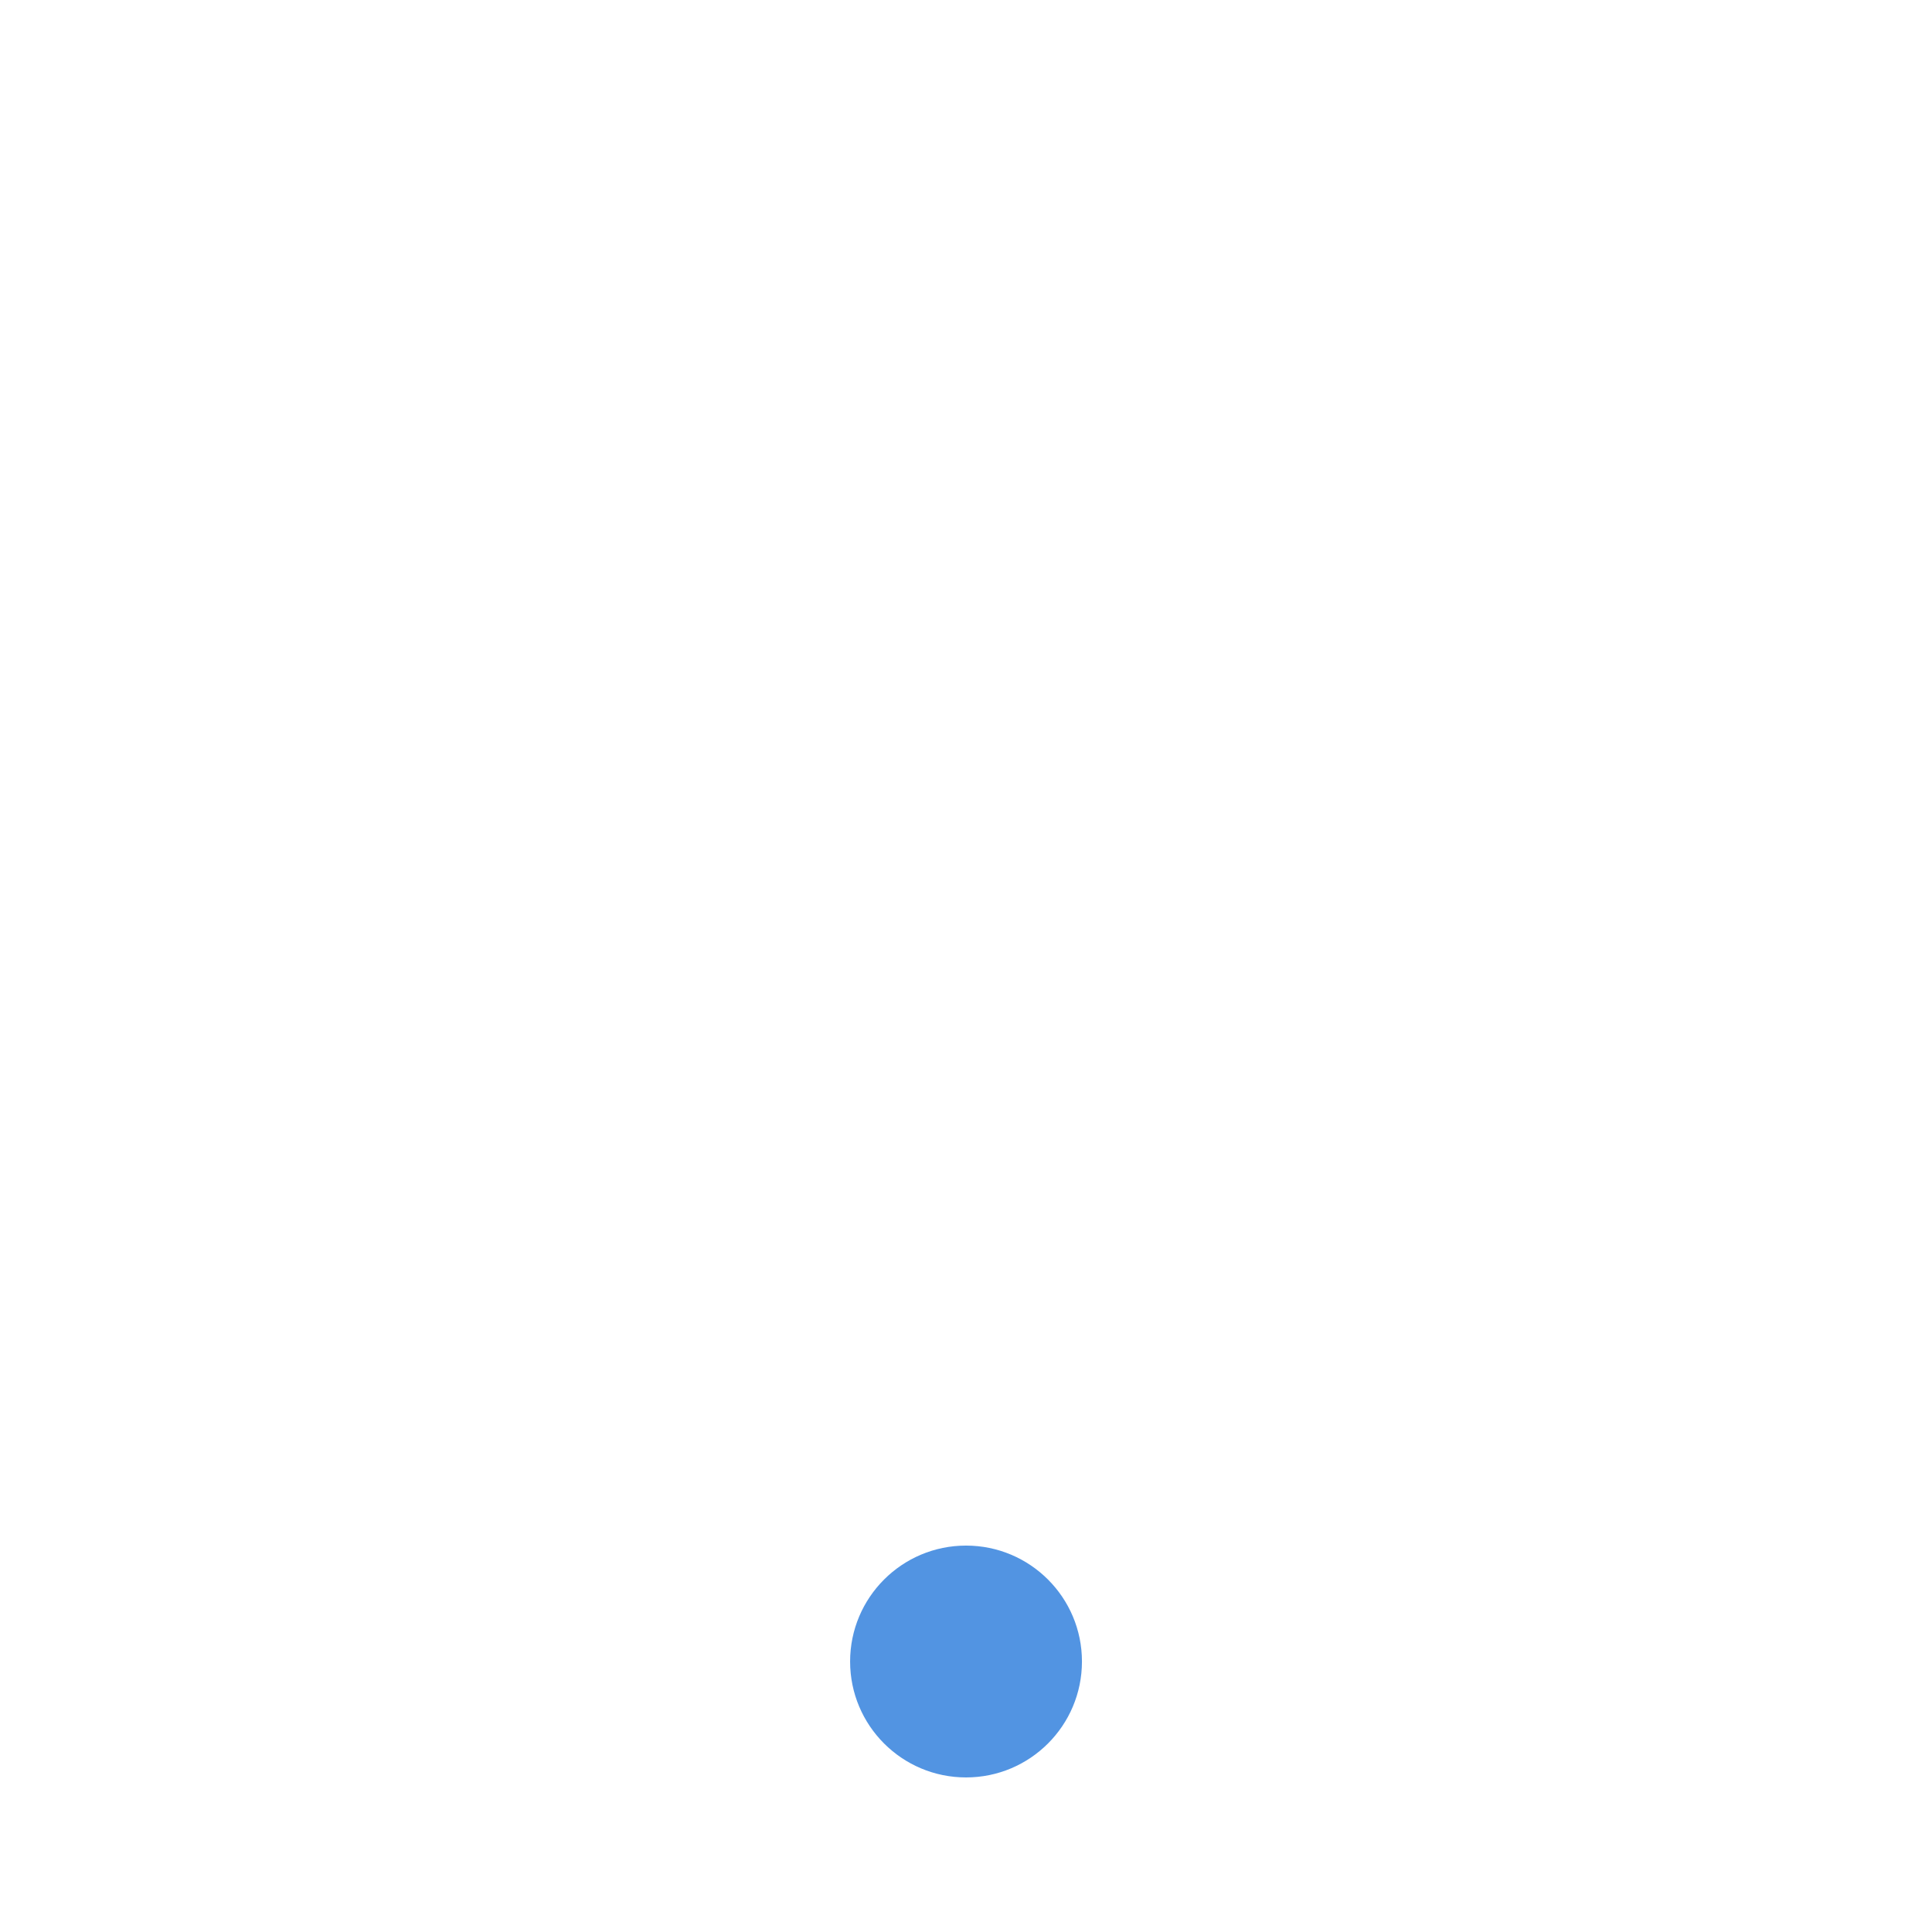
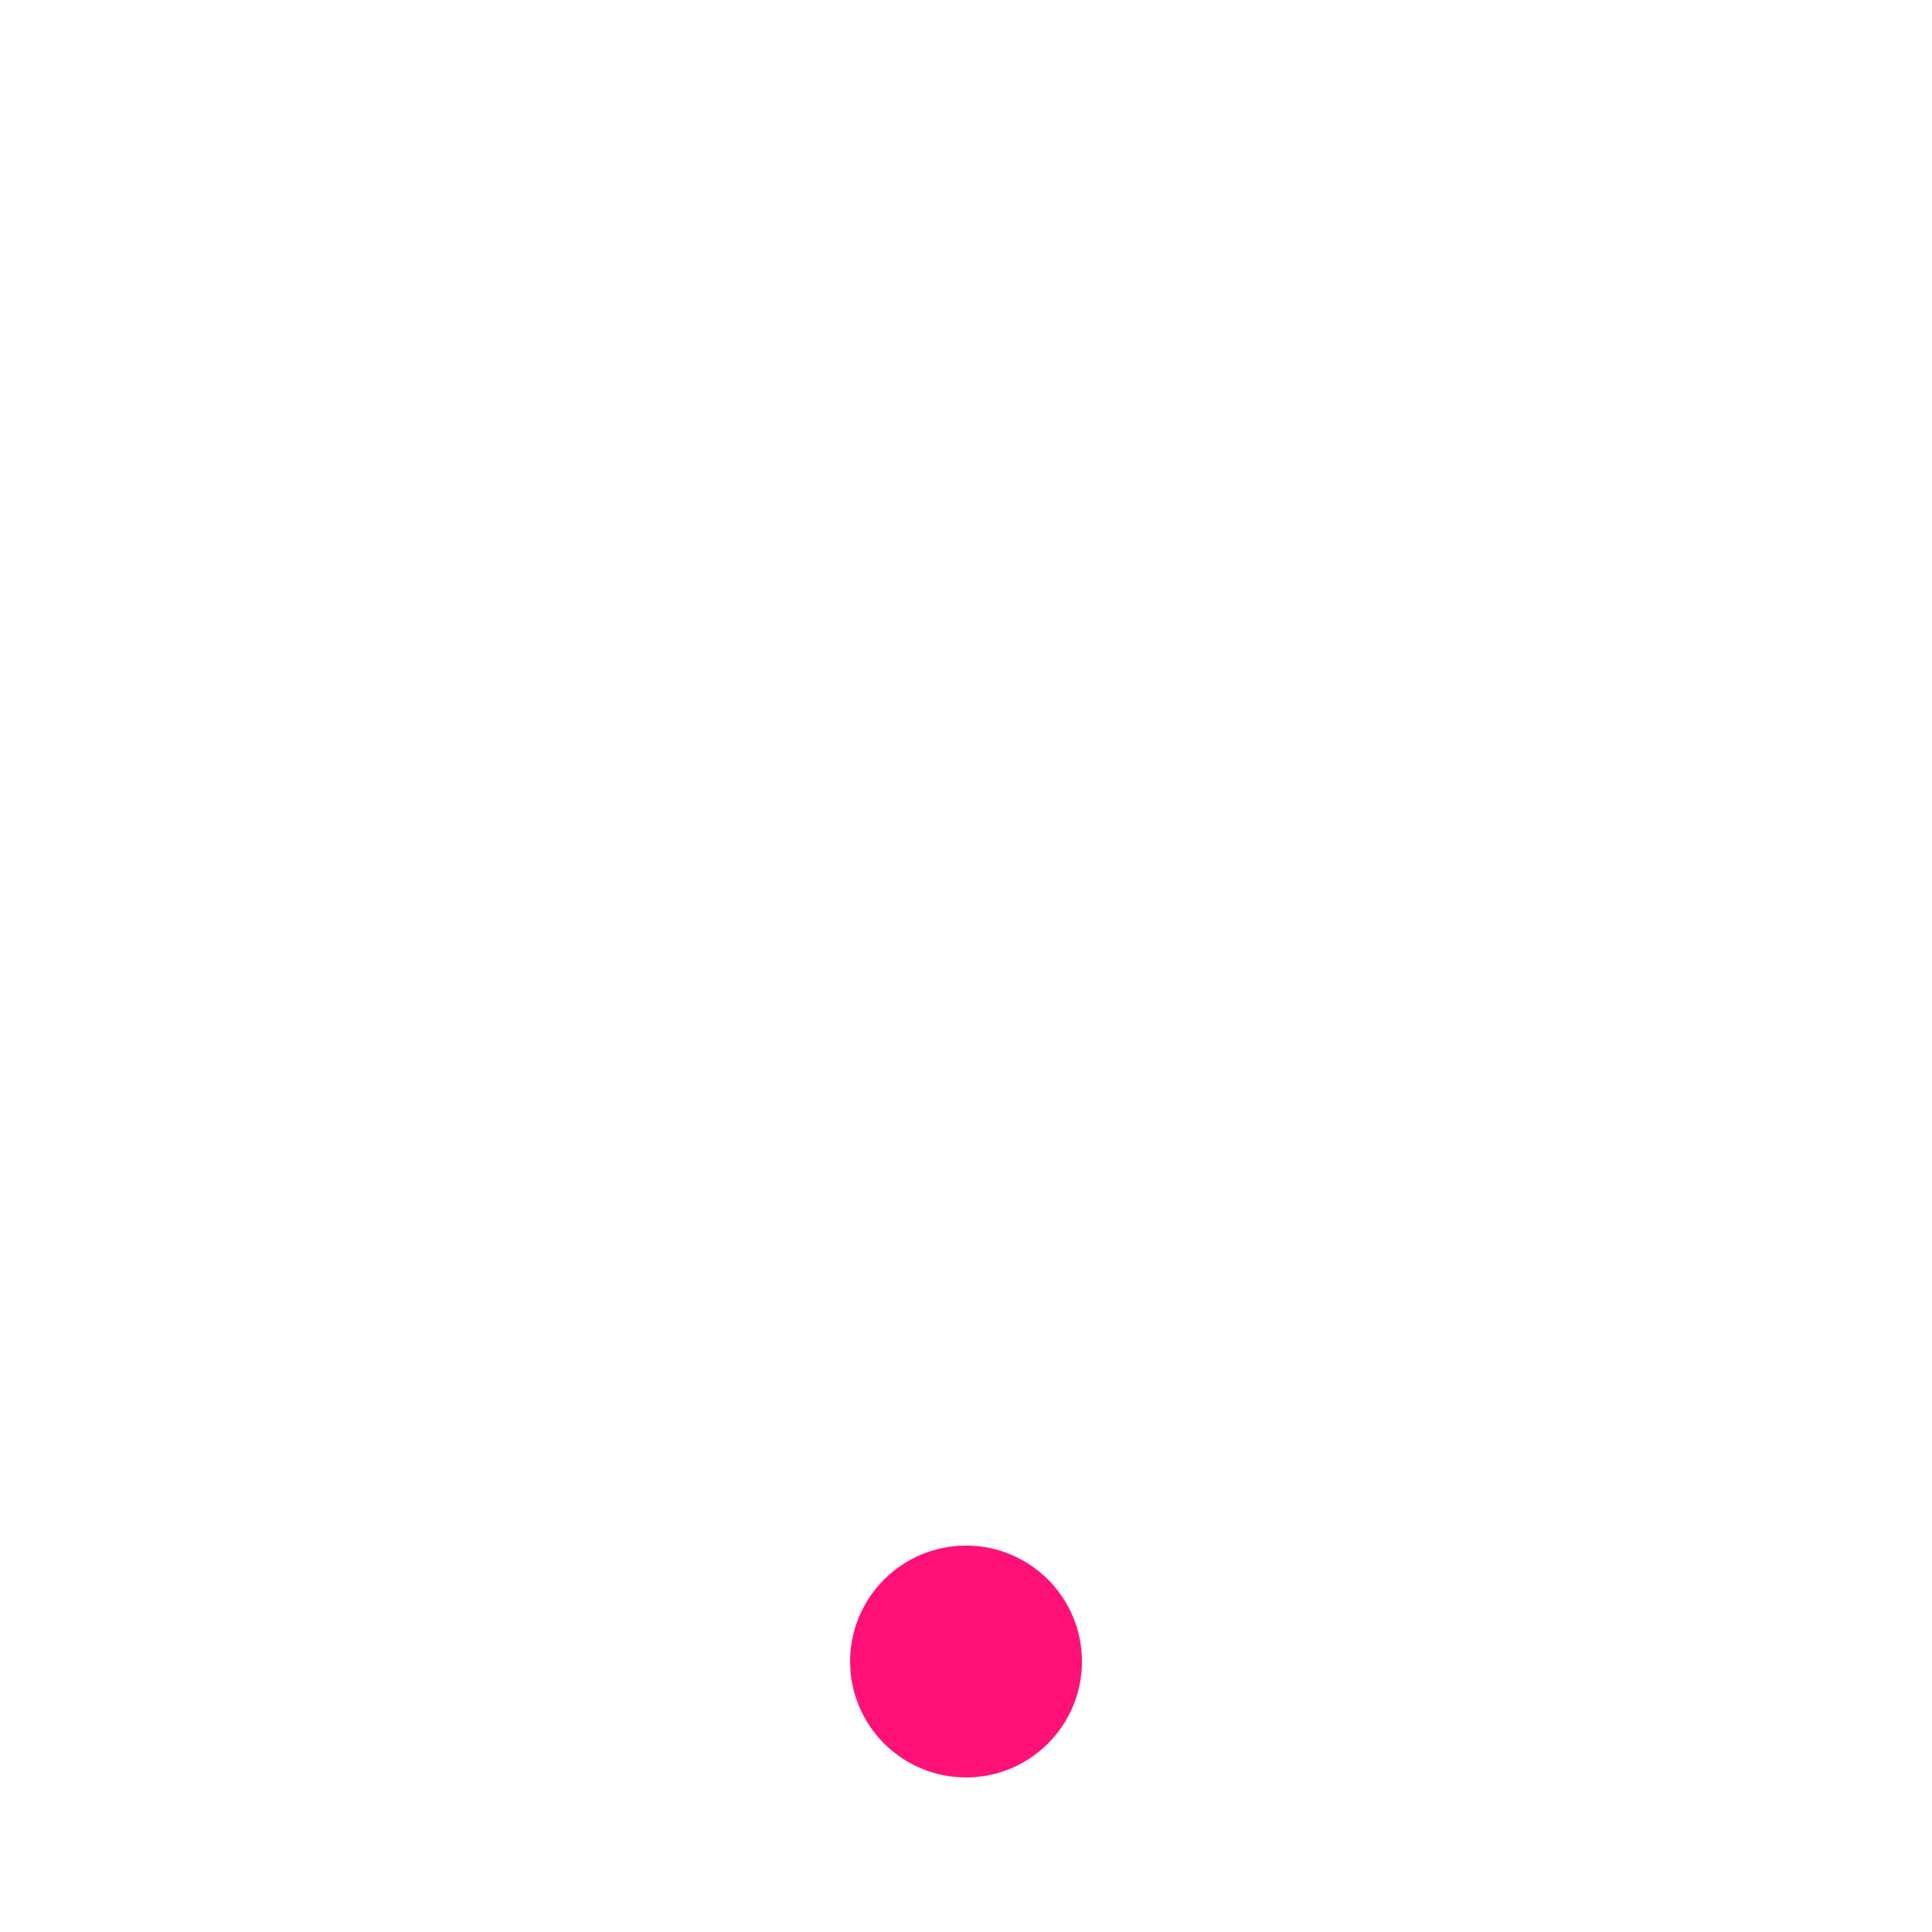
<svg xmlns="http://www.w3.org/2000/svg" xmlns:ns1="http://www.openswatchbook.org/uri/2009/osb" xmlns:xlink="http://www.w3.org/1999/xlink" width="25" height="25" id="svg10621" version="1.1">
  <defs id="defs10623">
    <linearGradient id="selected_bg_color" ns1:paint="solid">
-       <stop style="stop-color:#5294e2;stop-opacity:1;" offset="0" id="stop4503" />
+       <stop style="stop-color:#FF1177;stop-opacity:1;" offset="0" id="stop4503" />
    </linearGradient>
    <linearGradient id="linearGradient4497" xlink:href="#linearGradient34508-1-3">
      <stop style="stop-color:#5c616c;stop-opacity:1;" offset="0" id="stop4495" />
    </linearGradient>
    <radialGradient xlink:href="#linearGradient34508-1-3" id="radialGradient99561-1" gradientUnits="userSpaceOnUse" gradientTransform="matrix(0.7214623,0,0,0.2748428,14.20542,21.75472)" cx="51" cy="30" fx="51" fy="30" r="42" />
    <linearGradient id="linearGradient34508-1-3">
      <stop style="" offset="0" id="stop34510-1-9" />
      <stop style="" offset="1" id="stop34512-4-5" />
    </linearGradient>
    <radialGradient r="42" fy="30" fx="51" cy="30" cx="51" gradientTransform="matrix(0.7214623,0,0,0.2748428,14.20542,21.75472)" gradientUnits="userSpaceOnUse" id="radialGradient10592" xlink:href="#linearGradient34508-1-3" />
    <radialGradient xlink:href="#linearGradient34508-1-3" id="radialGradient3770" gradientUnits="userSpaceOnUse" gradientTransform="matrix(0.7214623,0,0,0.2748428,14.20542,21.75472)" cx="51" cy="30" fx="51" fy="30" r="42" />
    <radialGradient xlink:href="#linearGradient34508-1-3" id="radialGradient3001" gradientUnits="userSpaceOnUse" gradientTransform="matrix(0.7214623,0,0,0.2748428,14.20542,21.75472)" cx="51" cy="30" fx="51" fy="30" r="42" />
    <radialGradient xlink:href="#linearGradient34508-1-3" id="radialGradient3007" gradientUnits="userSpaceOnUse" gradientTransform="matrix(0.7214623,0,0,0.2748428,14.20542,21.75472)" cx="51" cy="30" fx="51" fy="30" r="42" />
    <radialGradient xlink:href="#linearGradient34508-1-3" id="radialGradient3067" gradientUnits="userSpaceOnUse" gradientTransform="matrix(0.7214623,0,0,0.2748428,14.20542,21.75472)" cx="51" cy="30" fx="51" fy="30" r="42" />
    <radialGradient xlink:href="#linearGradient34508-1-3" id="radialGradient3072" gradientUnits="userSpaceOnUse" gradientTransform="matrix(0.7214623,0,0,0.2748428,14.20542,21.75472)" cx="51" cy="30" fx="51" fy="30" r="42" />
    <radialGradient xlink:href="#linearGradient34508-1-3" id="radialGradient2997" gradientUnits="userSpaceOnUse" gradientTransform="matrix(0.7214623,0,0,0.2748428,14.20542,21.75472)" cx="51" cy="30" fx="51" fy="30" r="42" />
    <linearGradient xlink:href="#selected_bg_color" id="linearGradient4507" x1="481.571" y1="557.965" x2="481.571" y2="560.965" gradientUnits="userSpaceOnUse" gradientTransform="translate(0.01127006,-0.971853)" />
  </defs>
  <g id="layer1" transform="translate(-469.0826,-536.9931)">
    <circle style="fill:url(#linearGradient4507);fill-opacity:1" id="path7305" cx="481.583" cy="558.493" r="1.5" />
  </g>
</svg>
